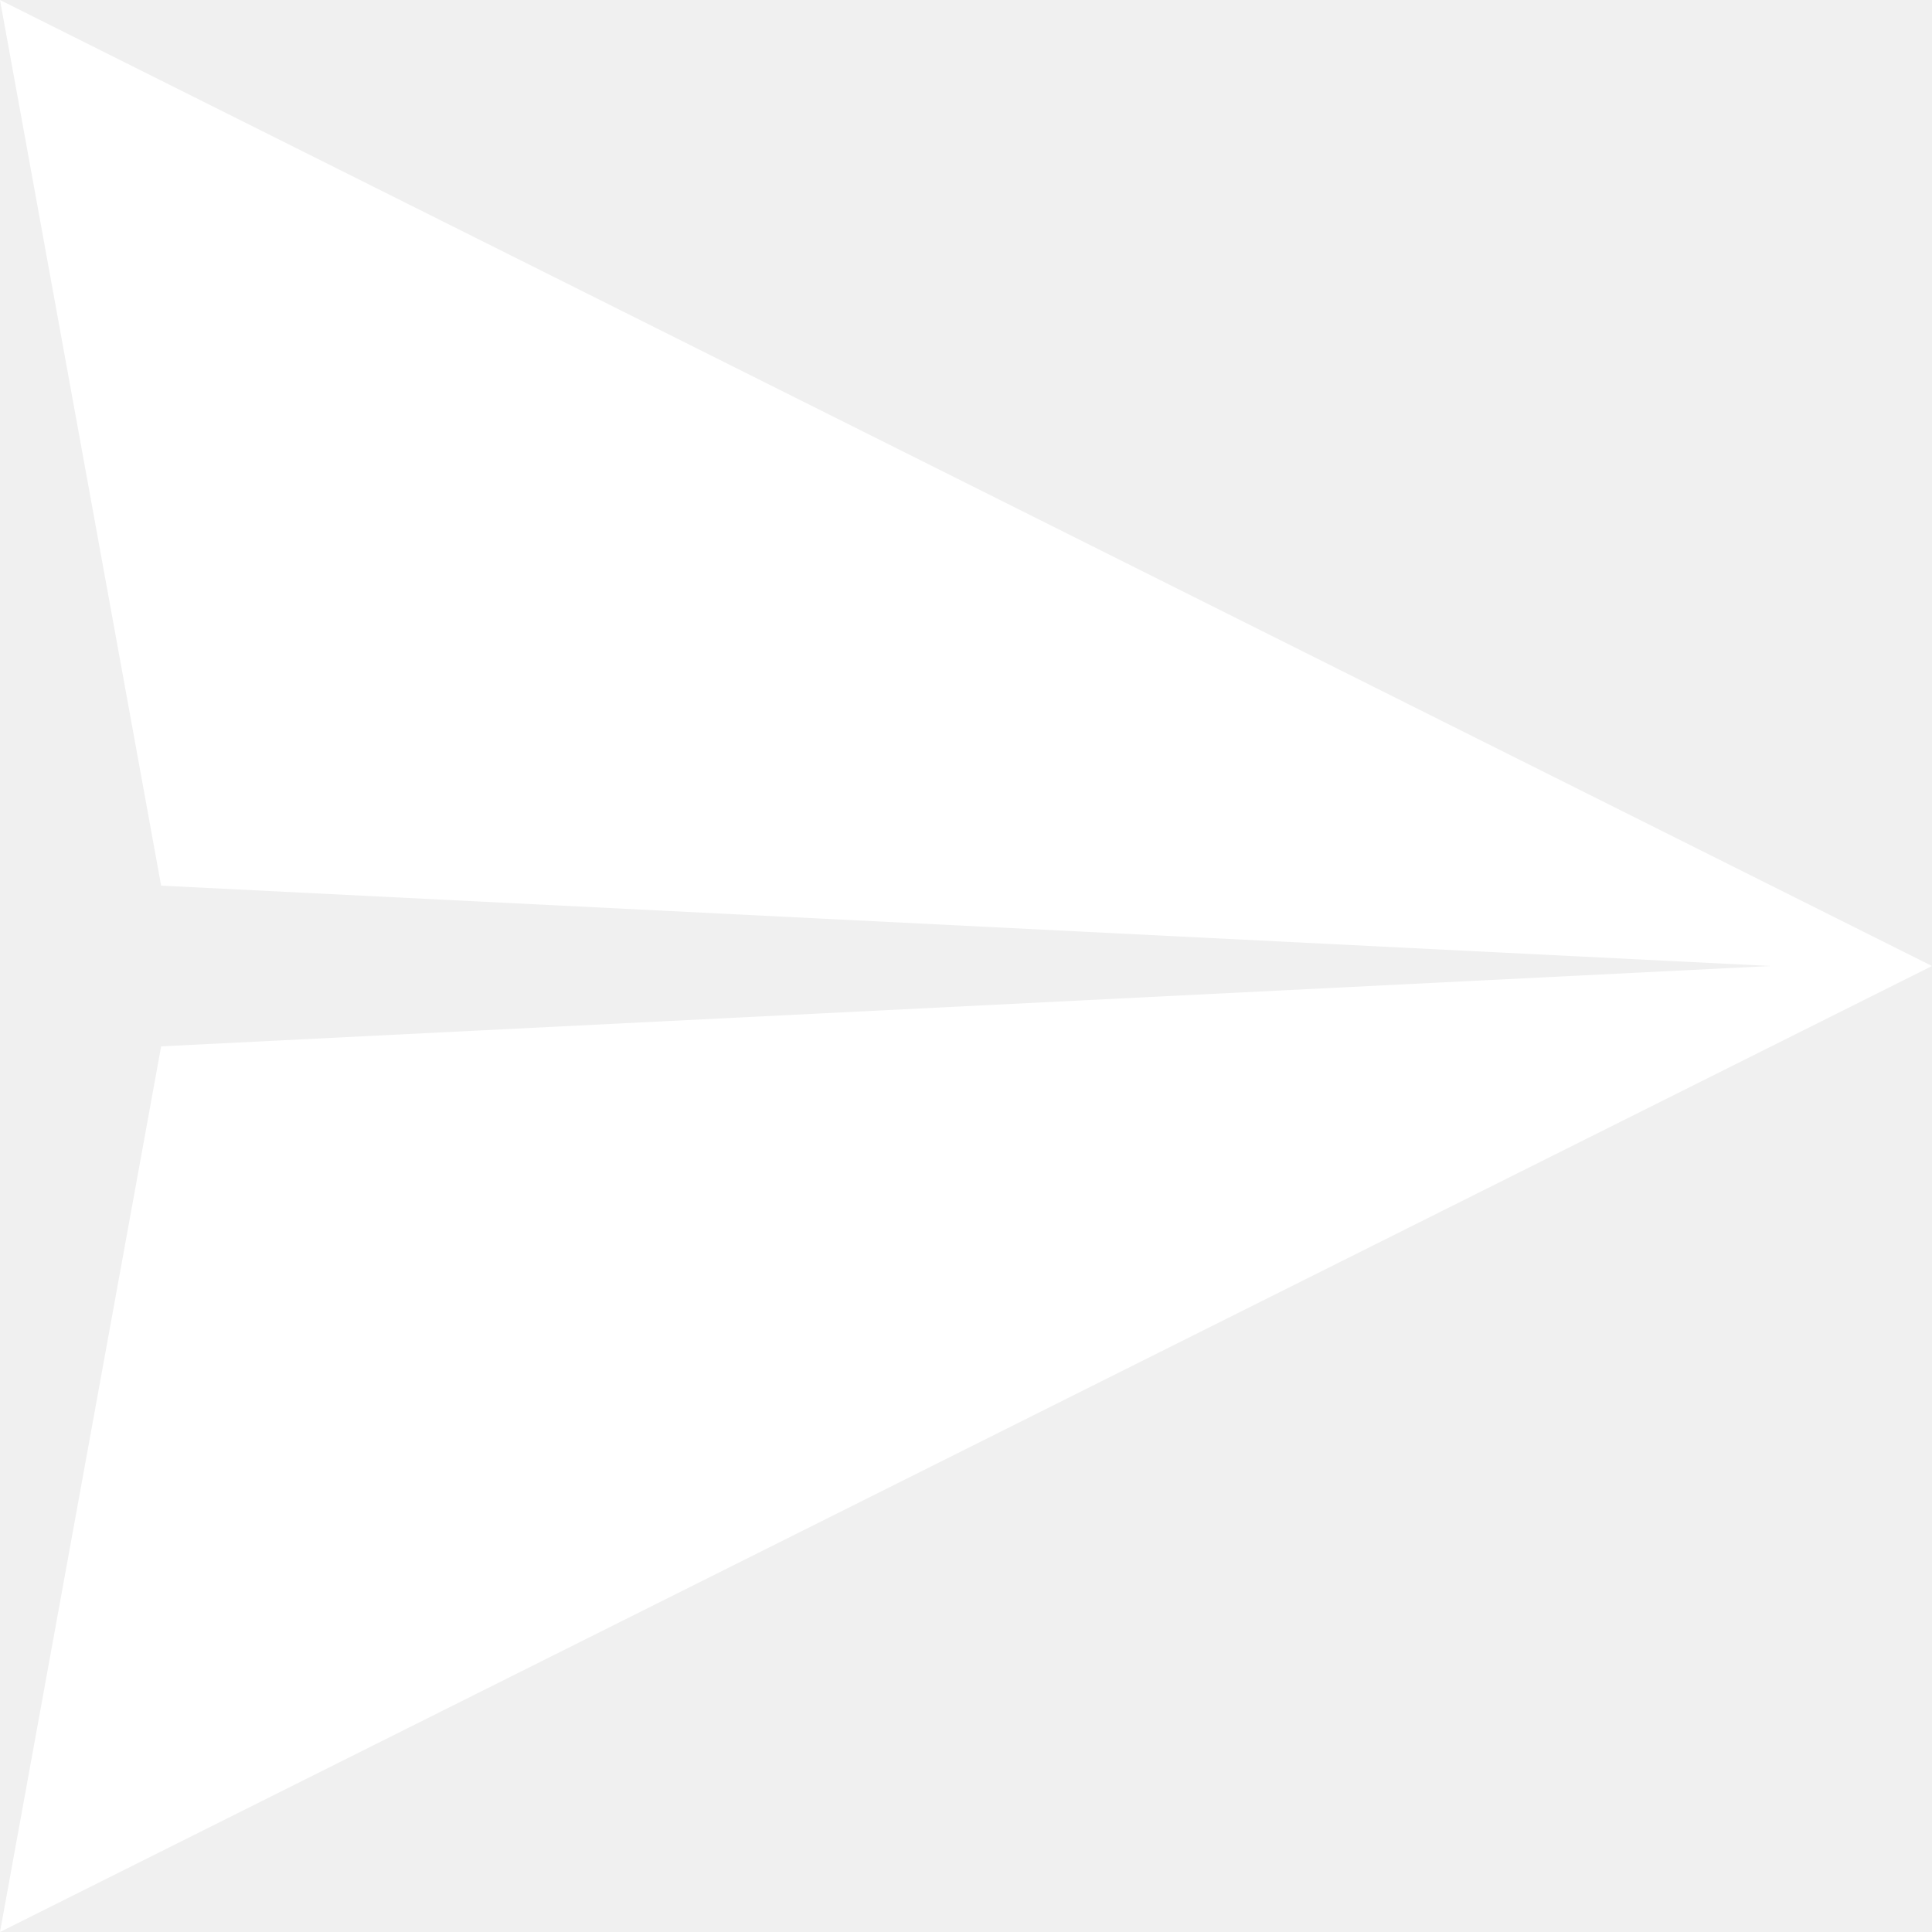
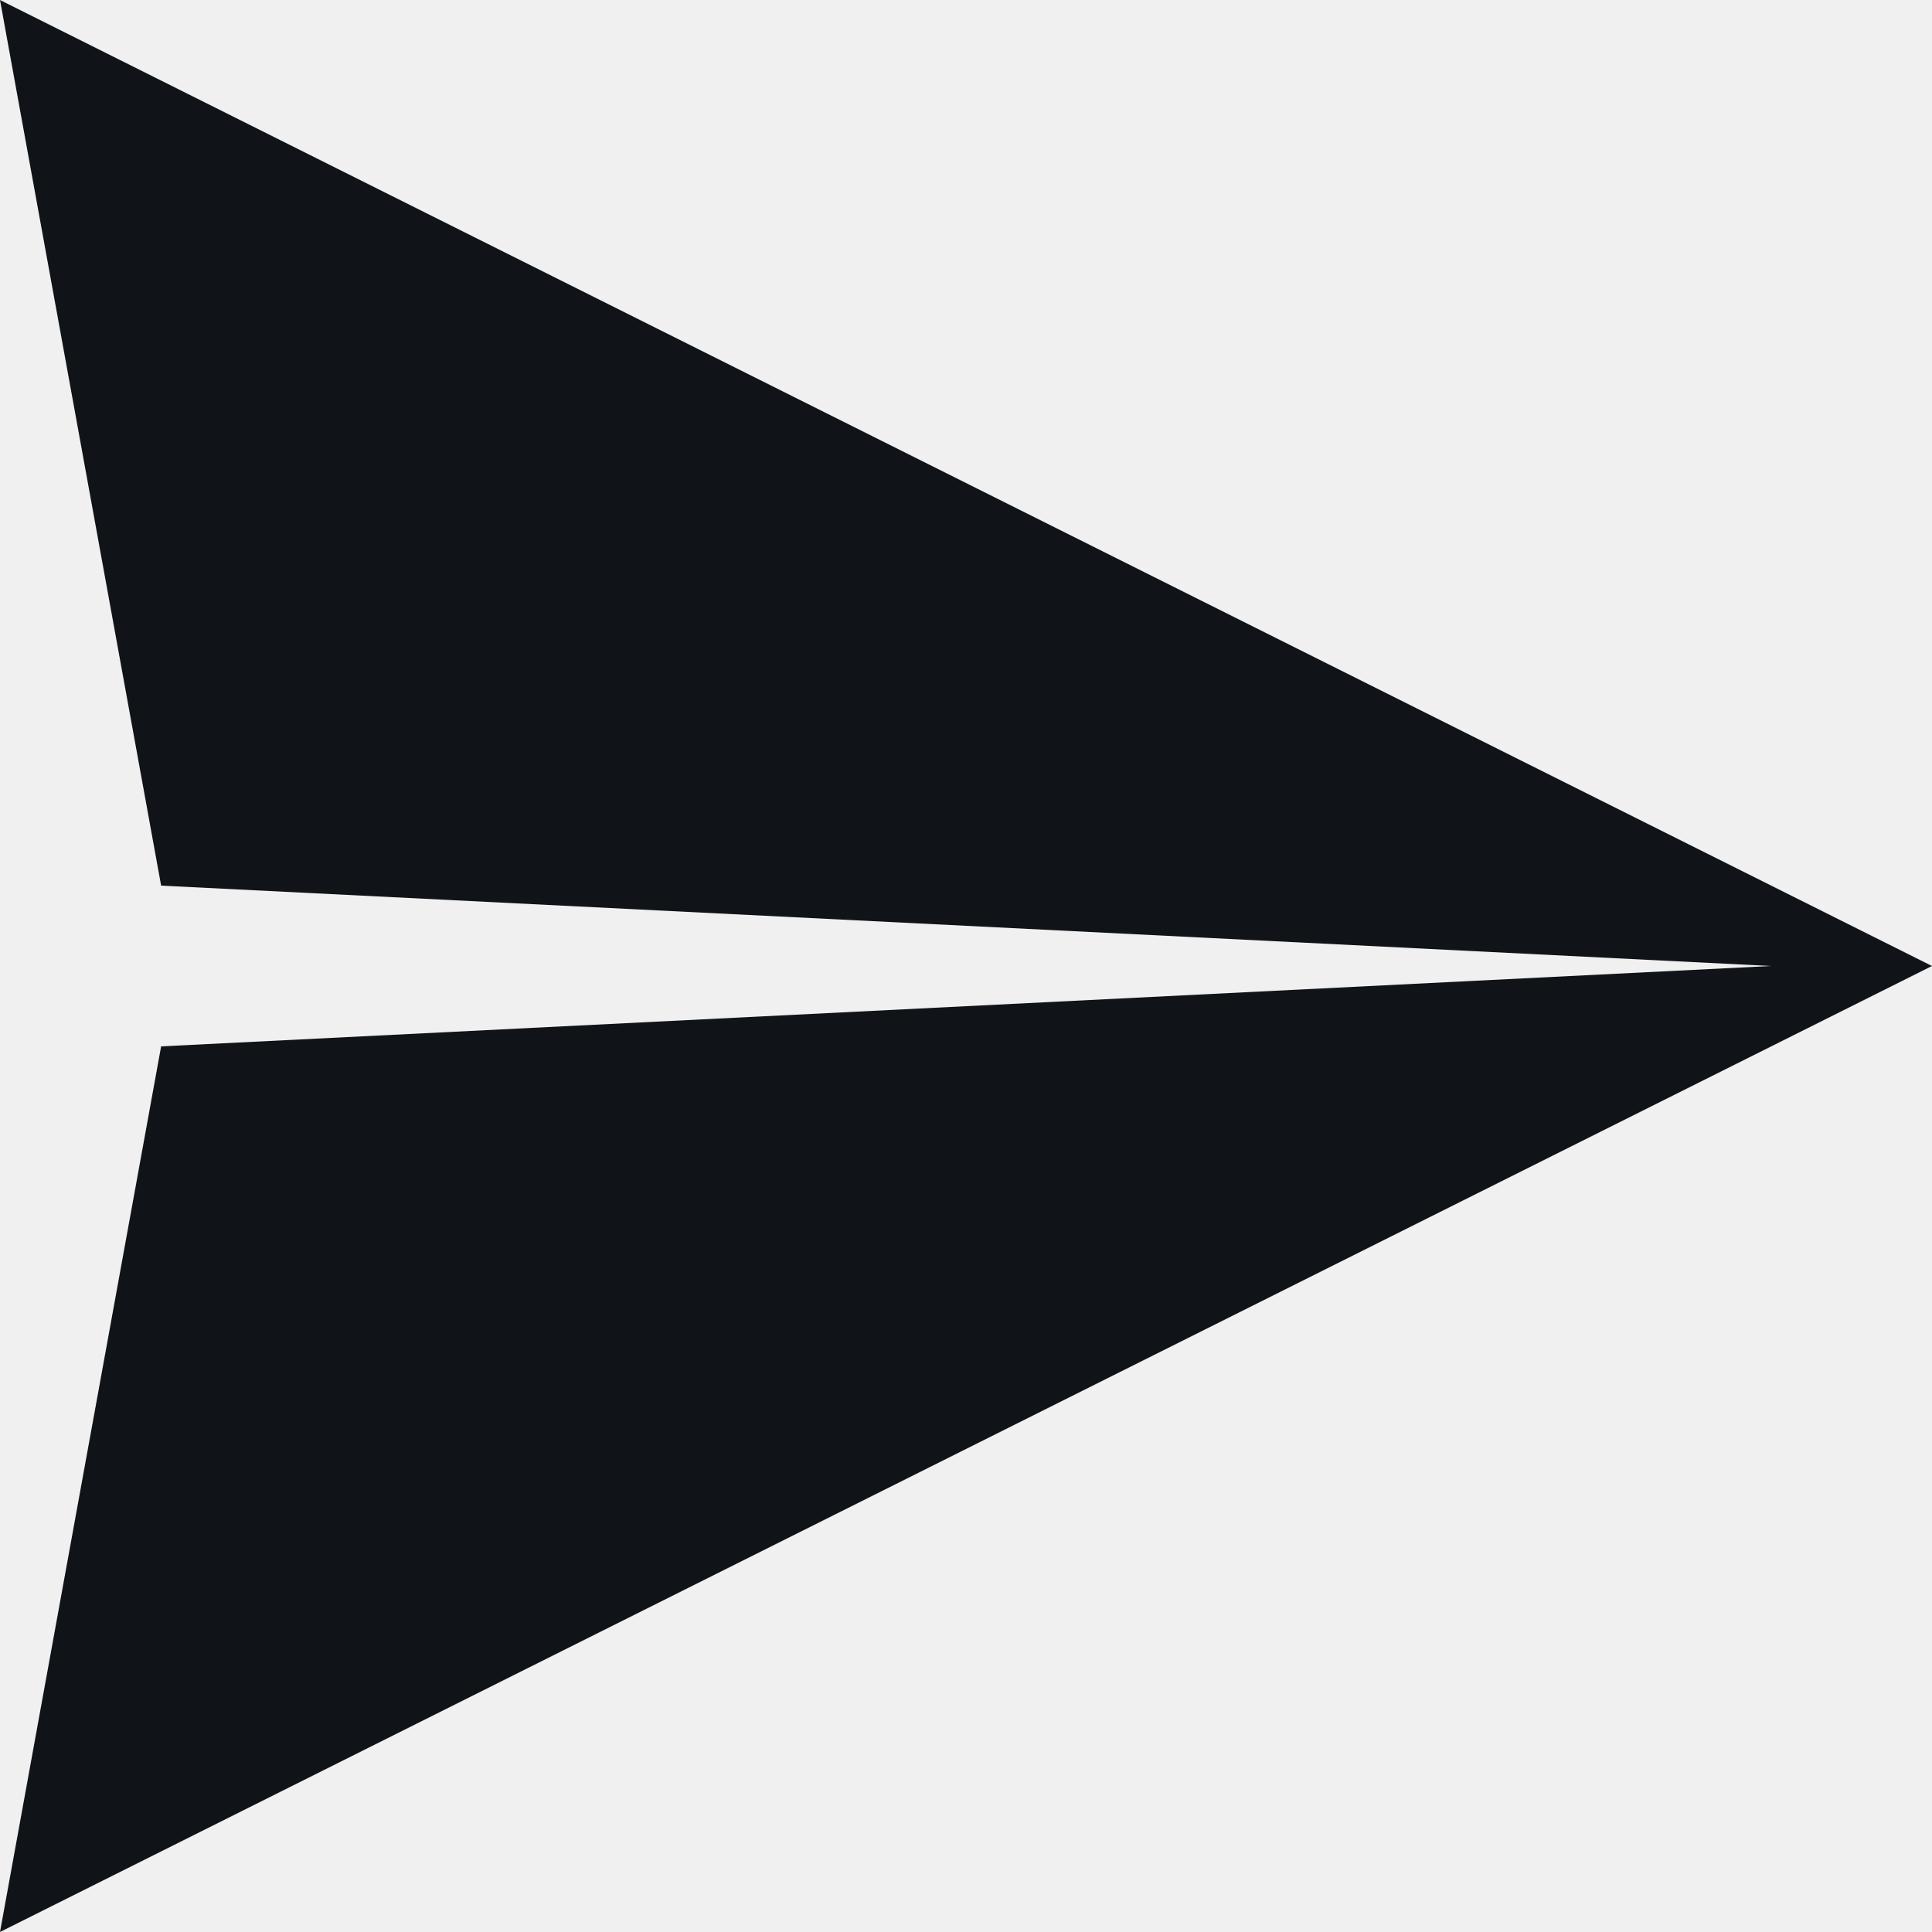
- <svg xmlns="http://www.w3.org/2000/svg" fill="#ffffff" version="1.1" id="Layer_1" x="0px" y="0px" width="512px" height="512px" viewBox="0 0 512 512" style="enable-background:new 0 0 512 512;" xml:space="preserve">
+ <svg xmlns="http://www.w3.org/2000/svg" fill="#101419" version="1.1" id="Layer_1" x="0px" y="0px" width="512px" height="512px" viewBox="0 0 512 512" style="enable-background:new 0 0 512 512;" xml:space="preserve">
  <polygon class="st0" points="0,0 512,256 0,512 42.7,277.3 469.3,256 42.7,234.7 " />
</svg>
